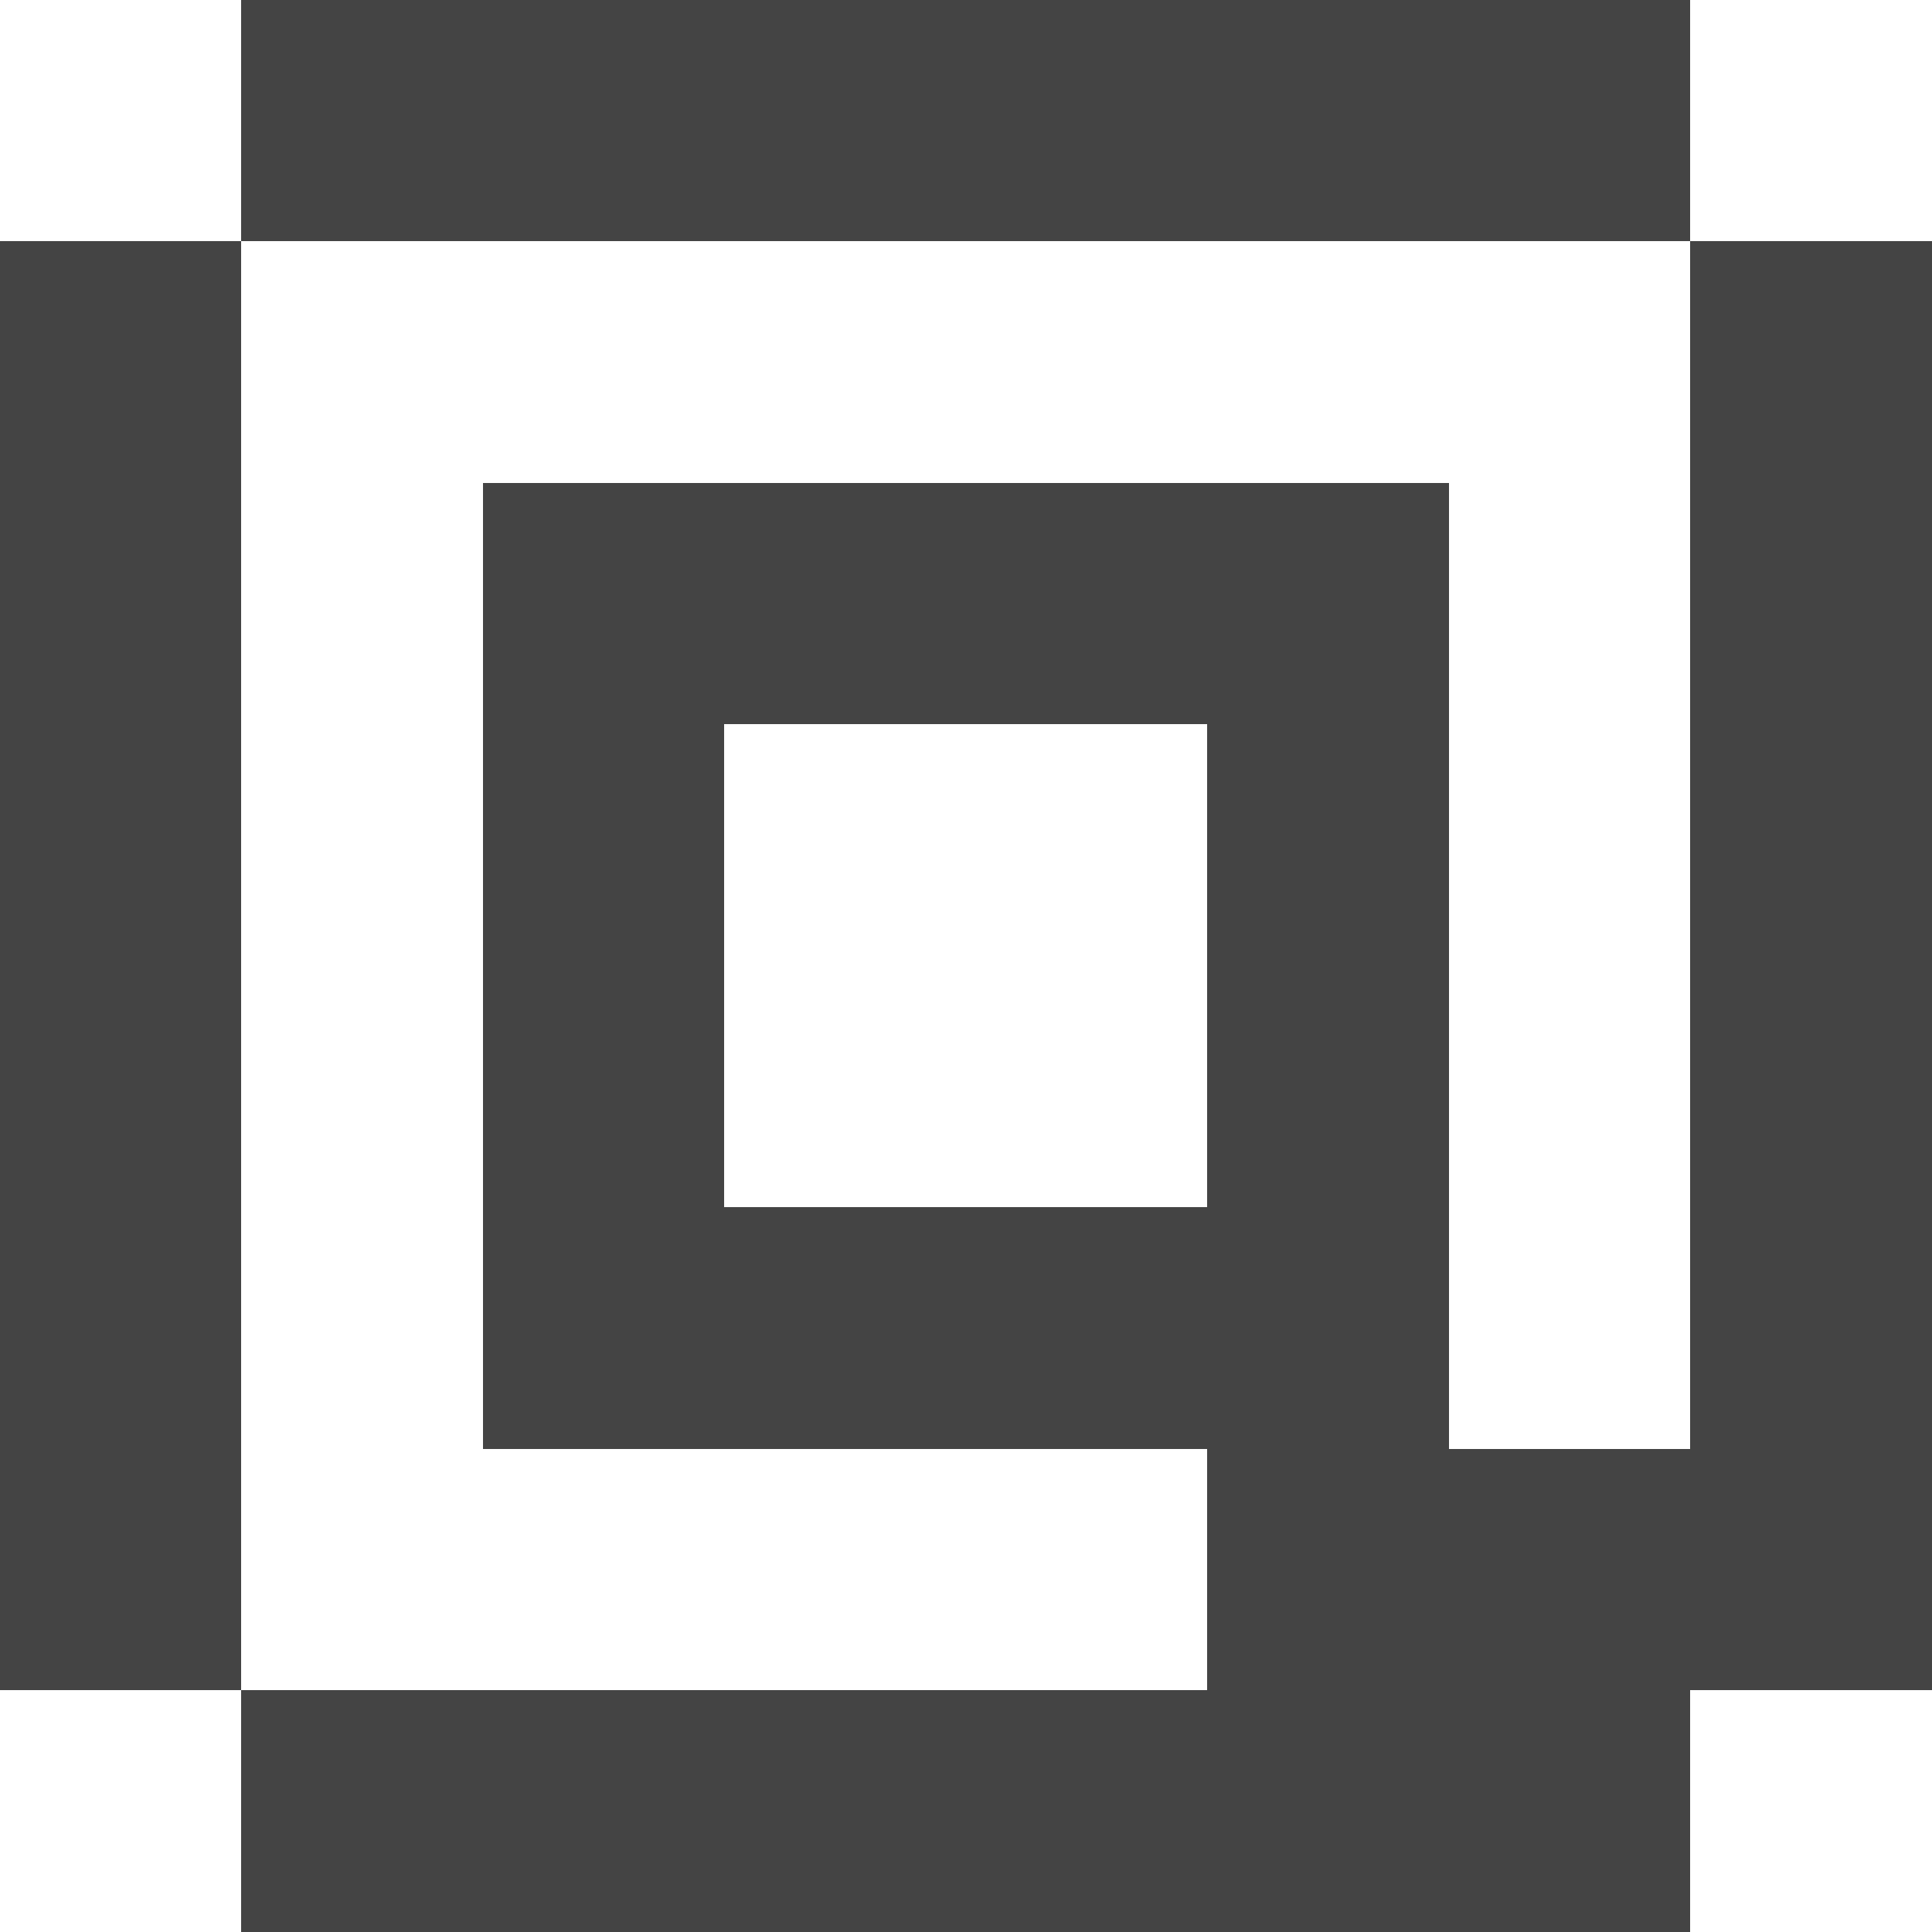
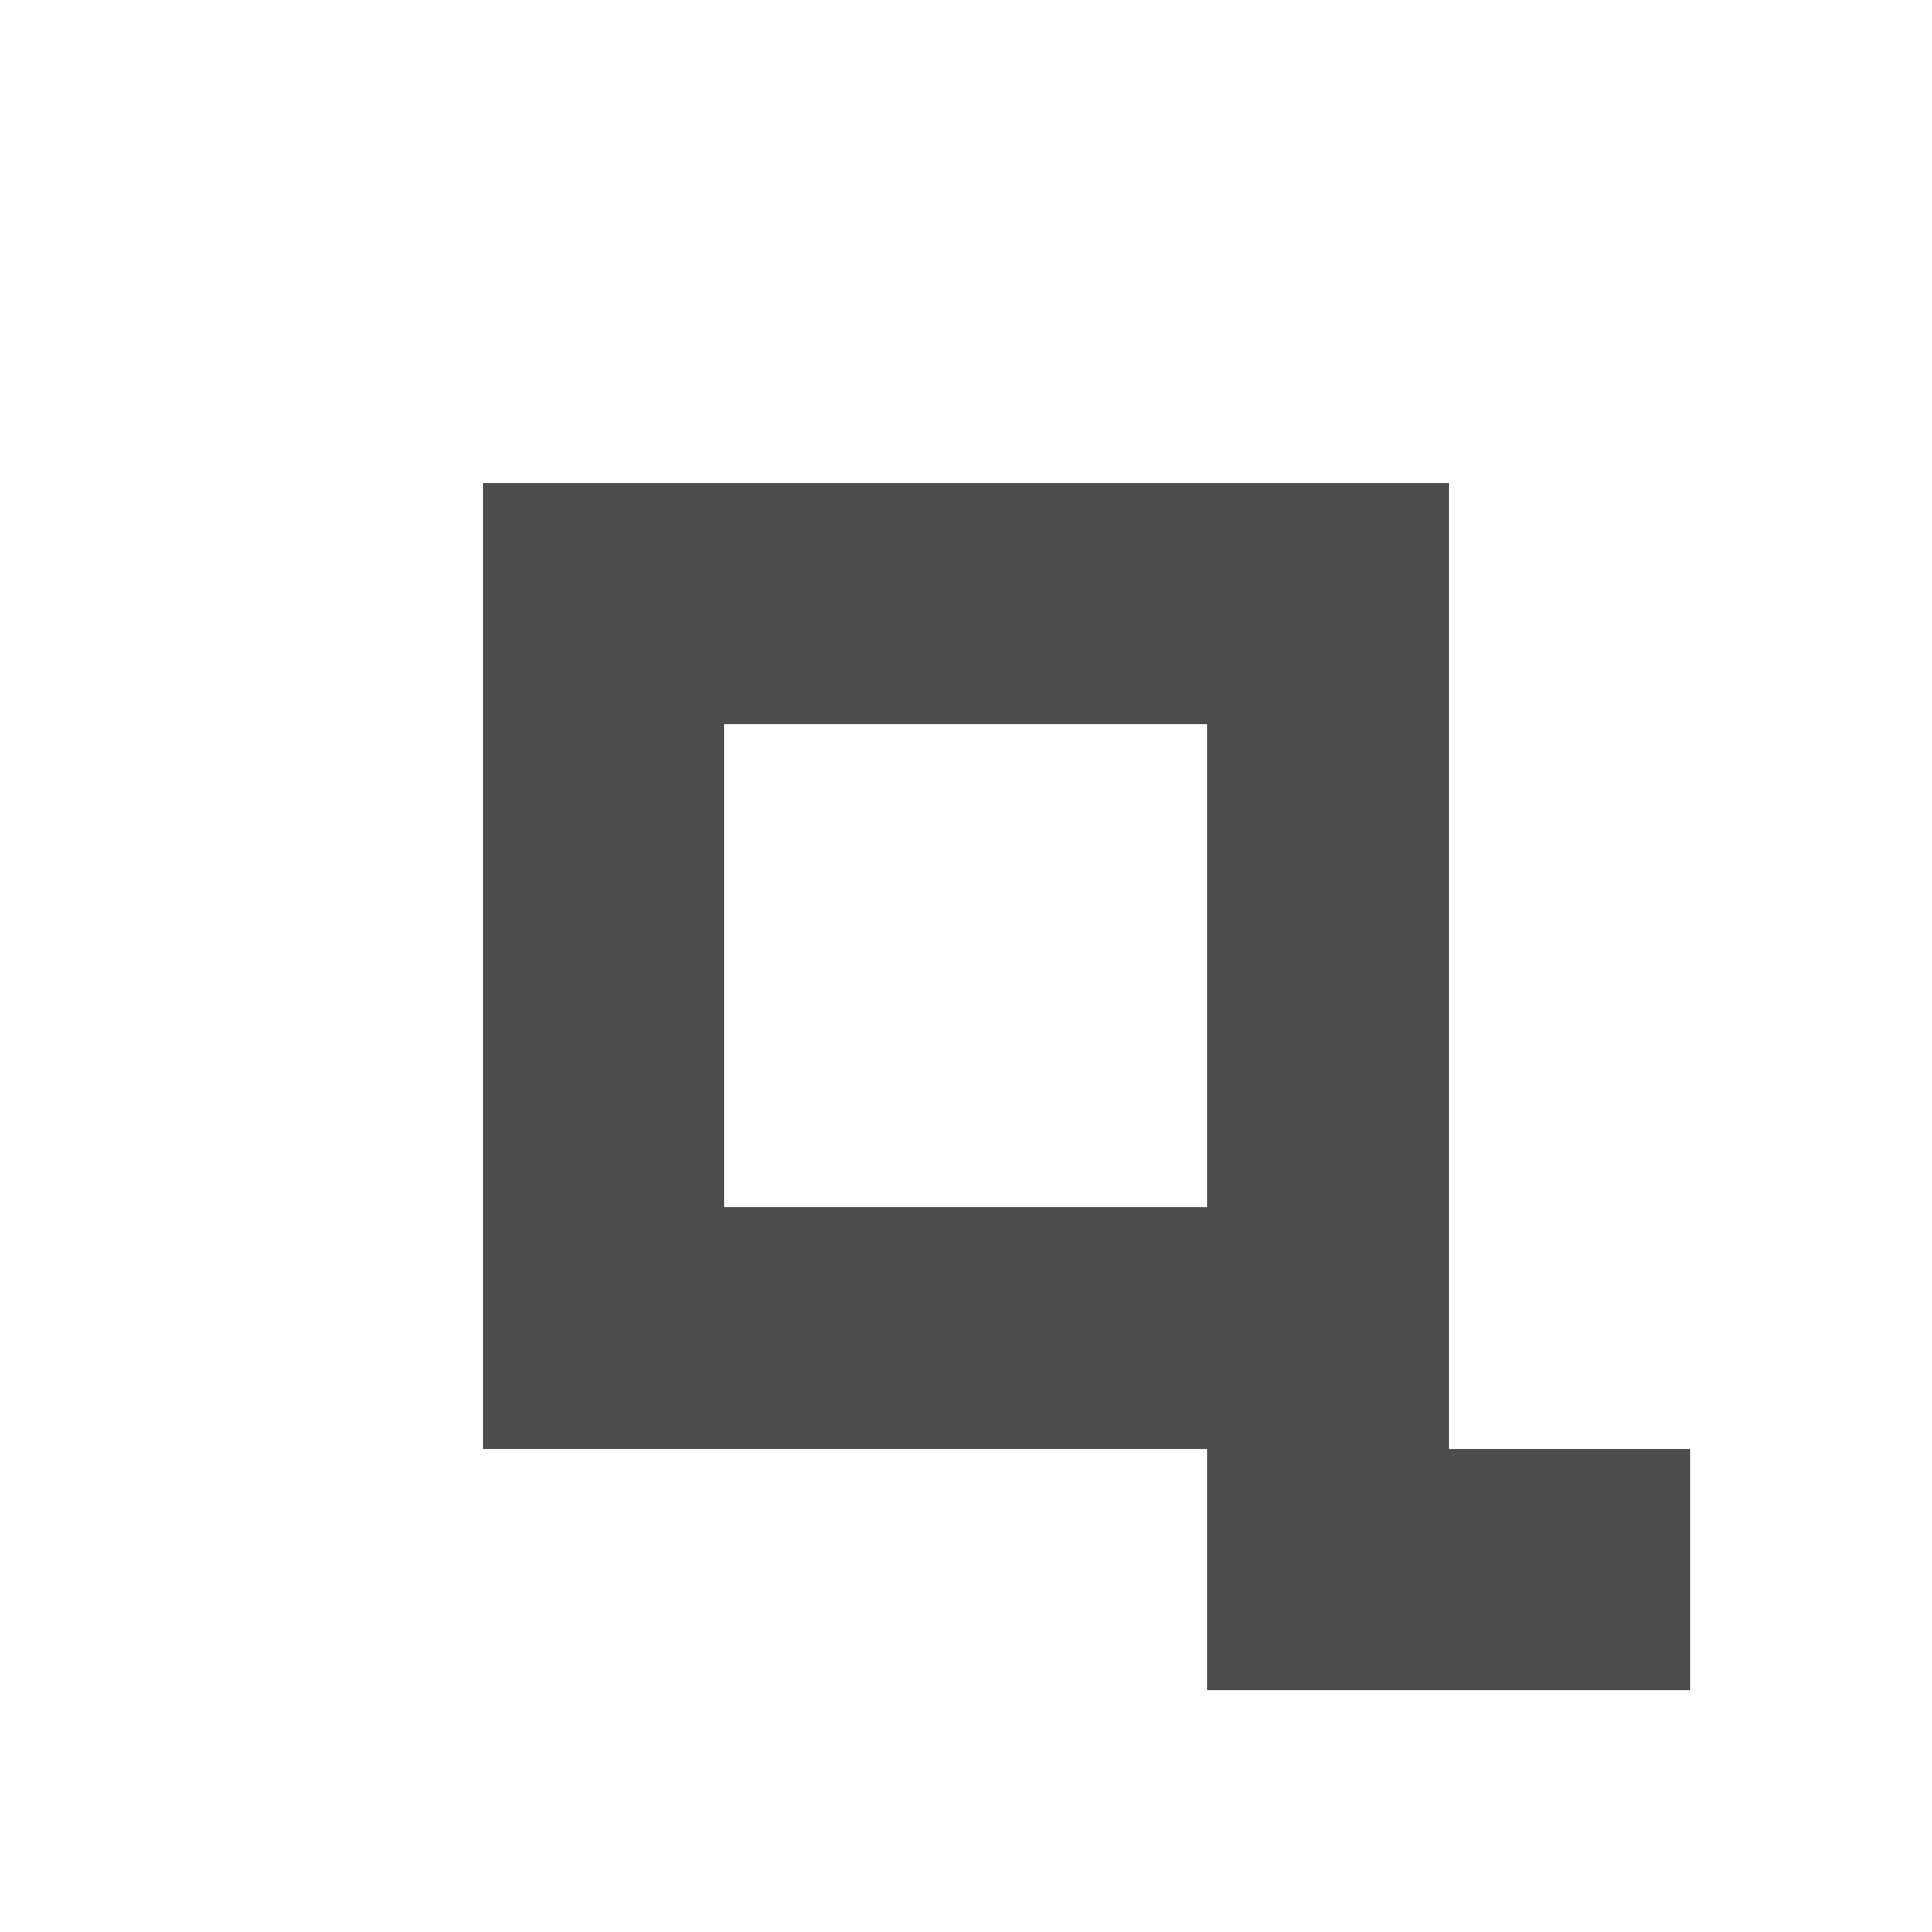
- <svg xmlns="http://www.w3.org/2000/svg" viewBox="0 0 64 64" shape-rendering="crispEdges">
-   <path fill="#444444" d="M8 0h48v8H8zM8 56h48v8H8zM0 8h8v48H0zM56 8h8v48h-8zM16 16h32v8H16zM16 24h8v16h-8zM40 24h8v16h-8zM16 40h32v8H16zM40 48h16v8H40z" />
+ <svg xmlns="http://www.w3.org/2000/svg" viewBox="0 0 512 512" shape-rendering="crispEdges">
+   <path fill="#4d4d4d" d="M128 128h256v64H128zM128 192h64v128h-64zM320 192h64v128h-64zM128 320h256v64H128zM320 384h128v64H320z" />
</svg>
